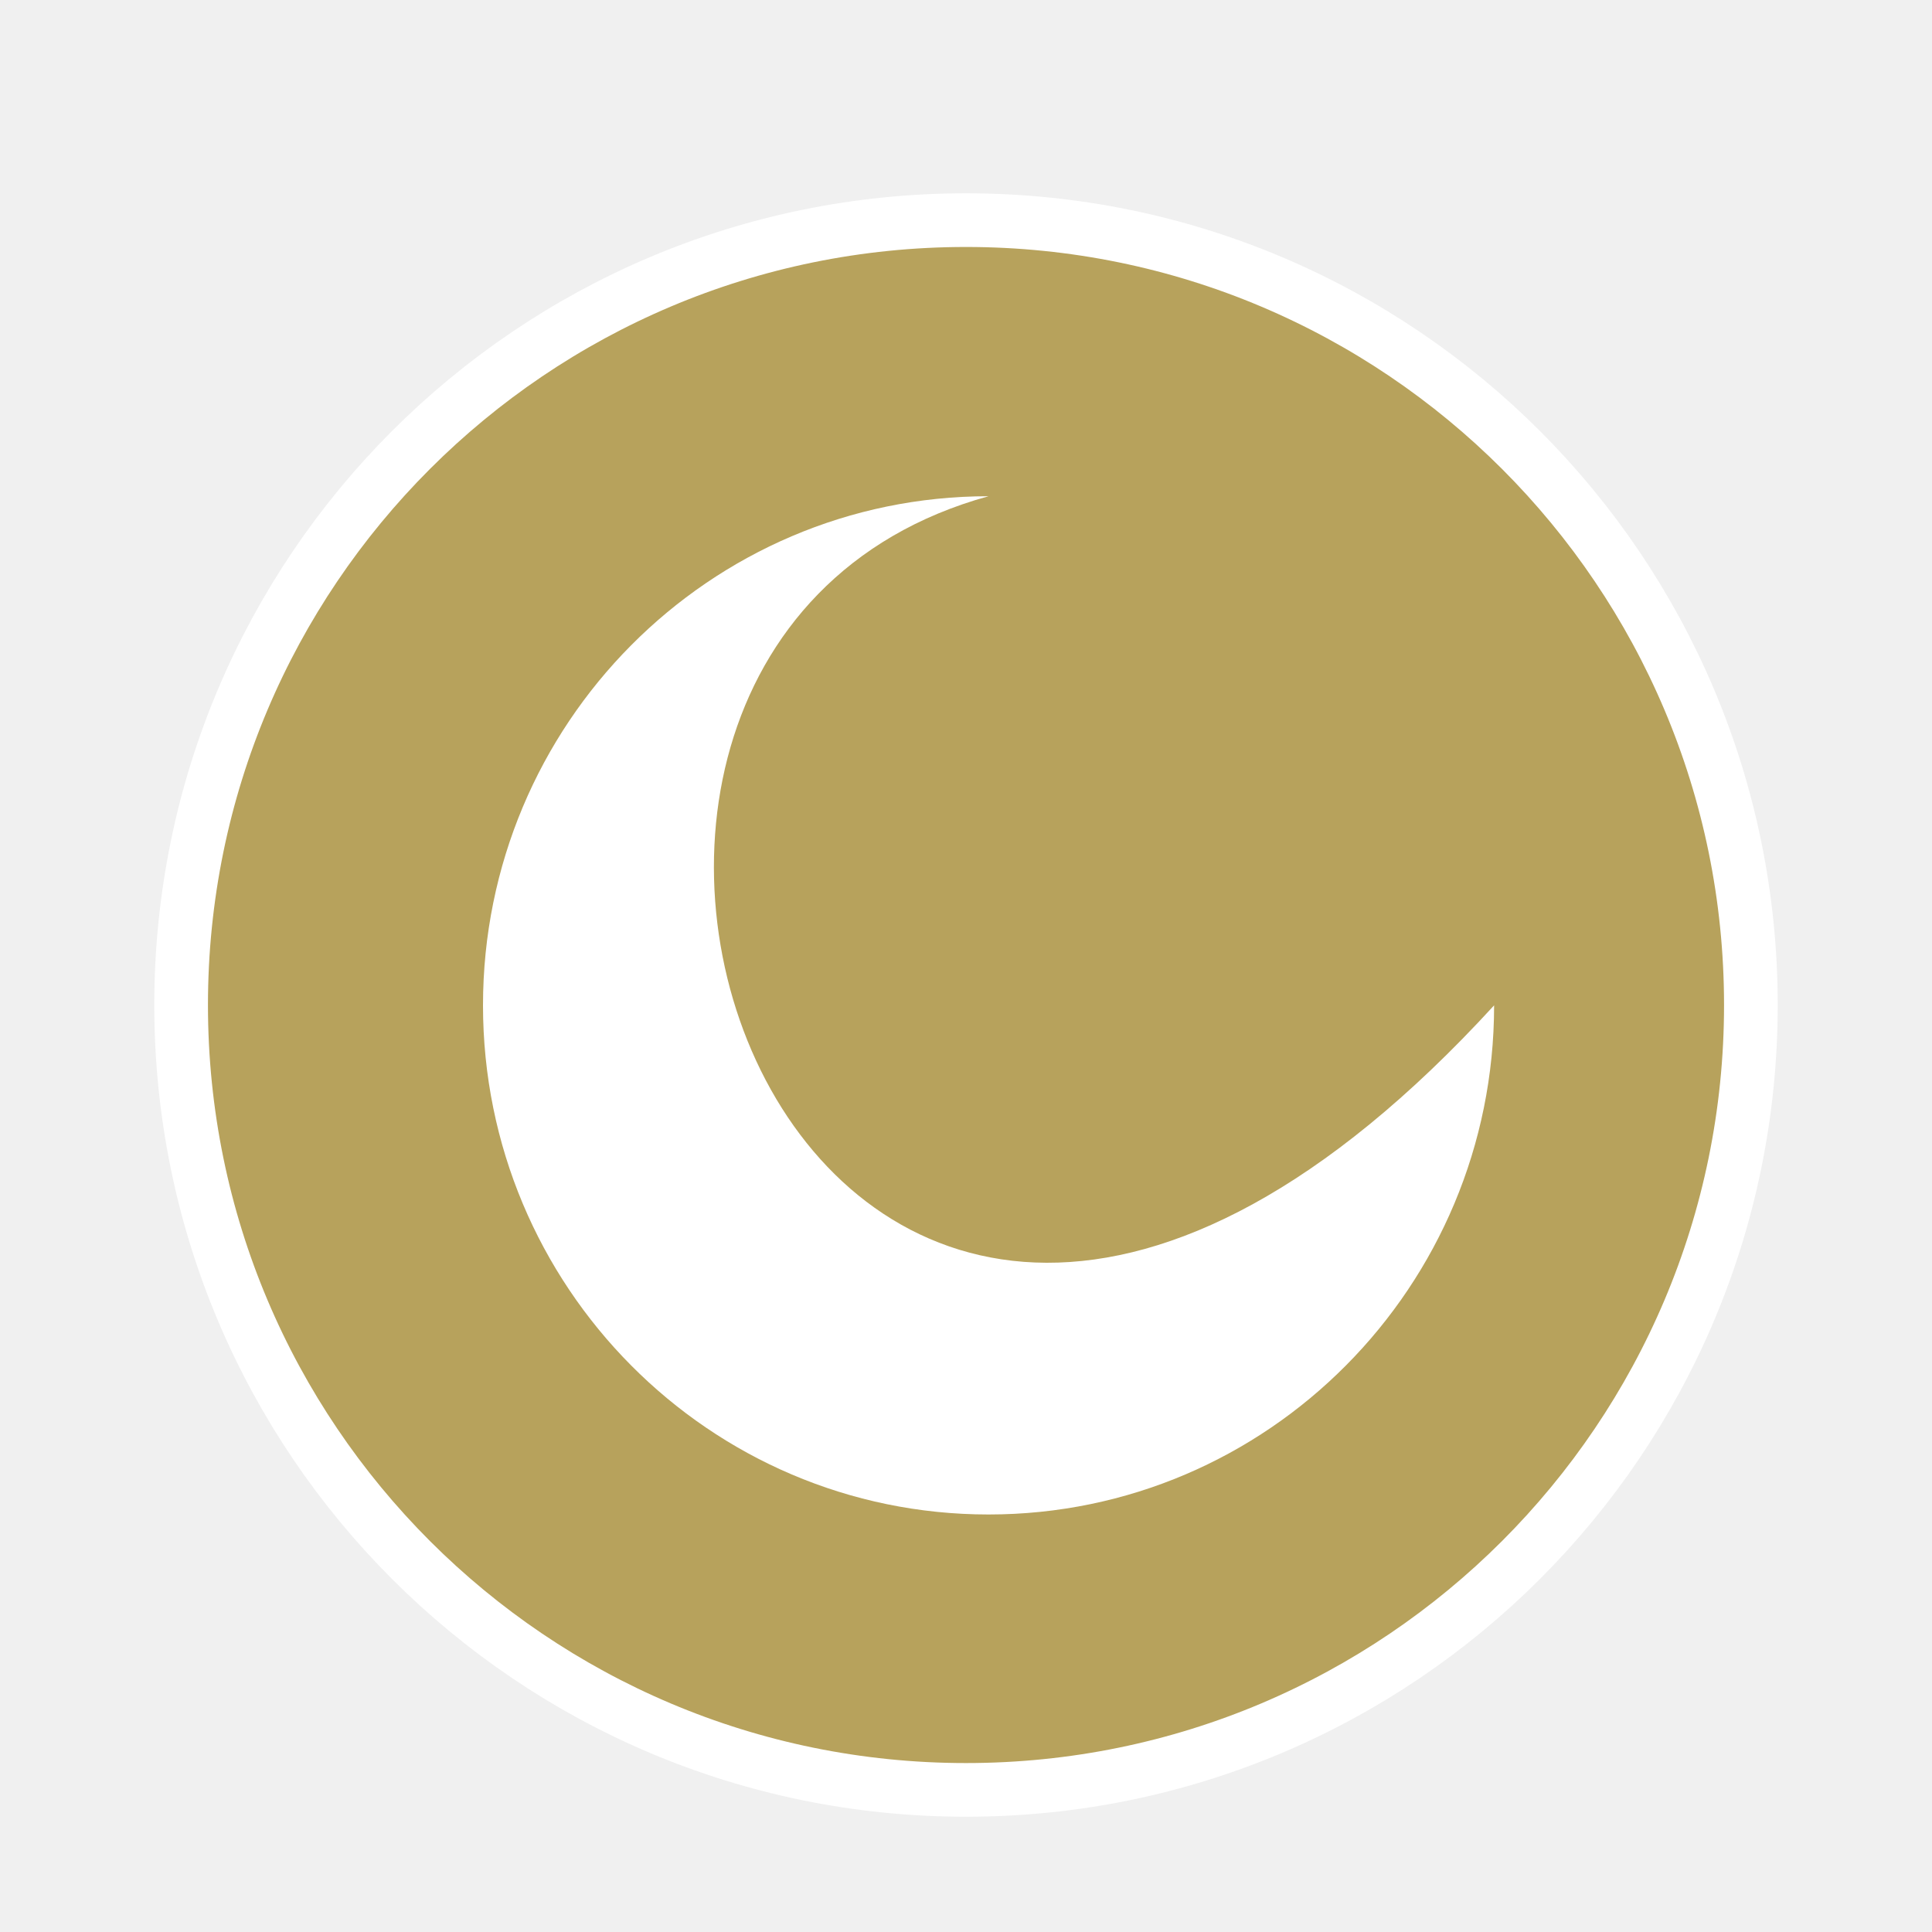
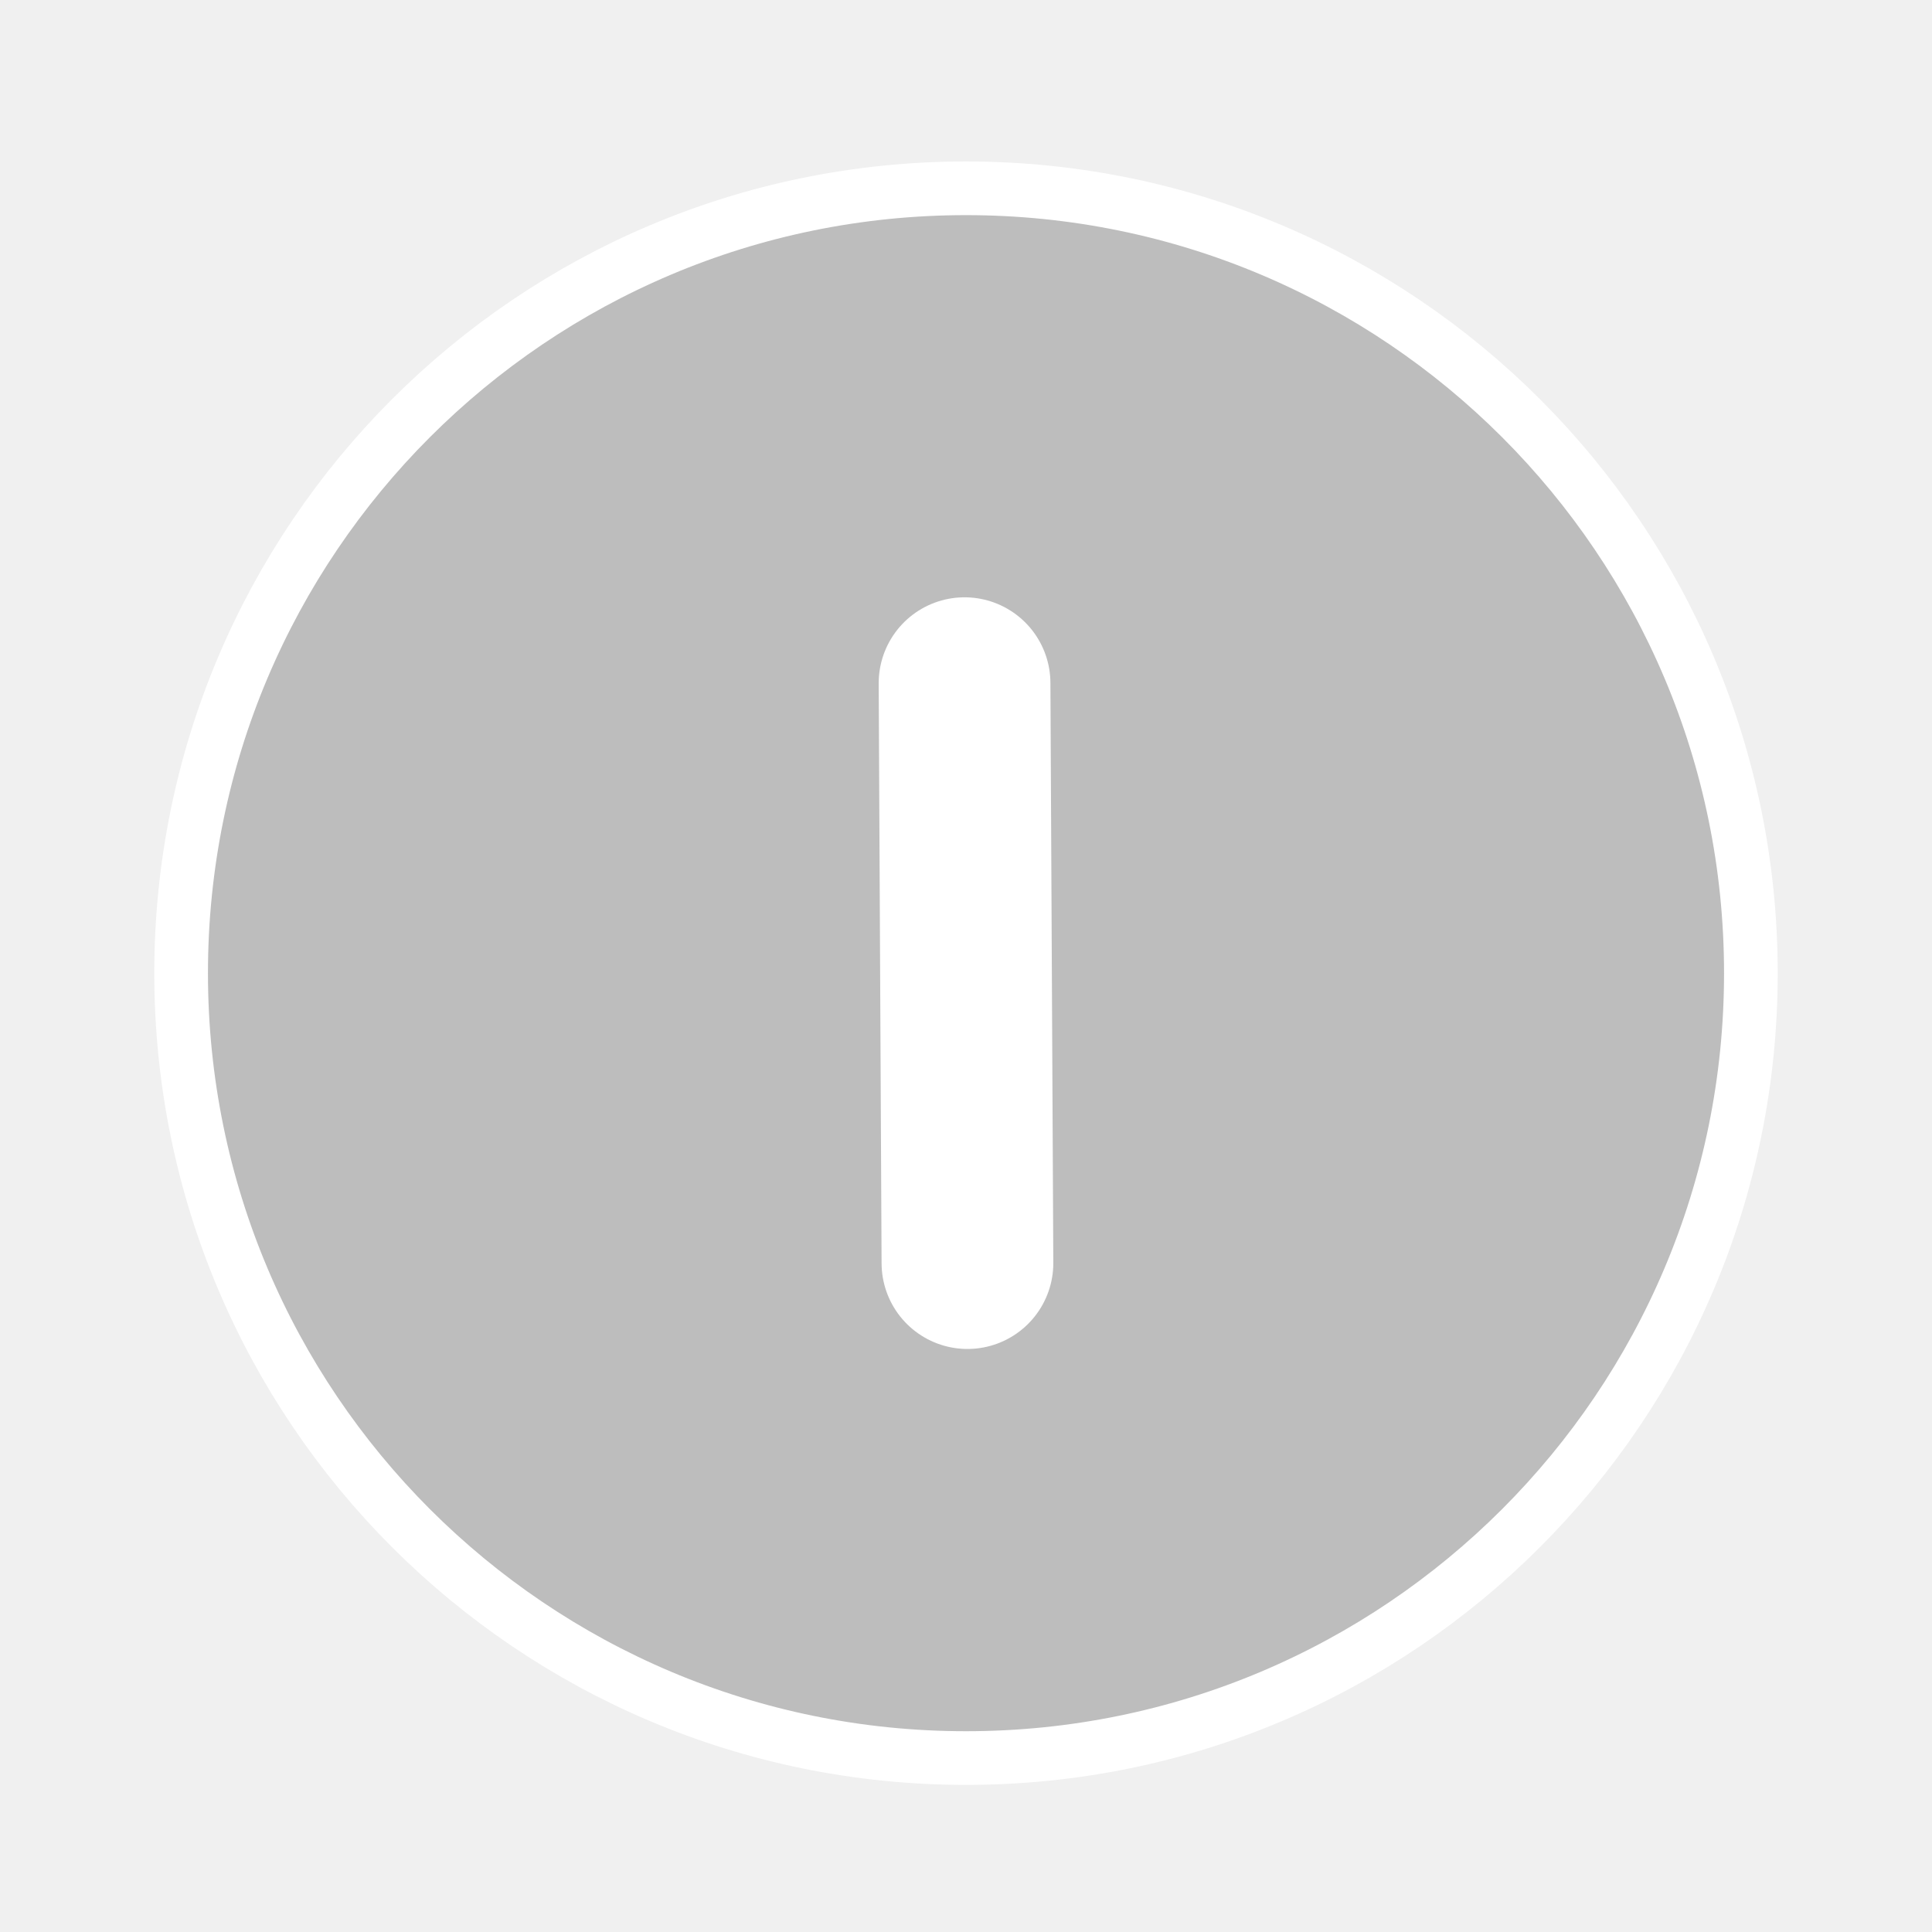
<svg xmlns="http://www.w3.org/2000/svg" width="36pt" height="36pt" viewBox="0 0 36 36" version="1.1" id="svg2">
  <defs id="defs13" />
-   <g id="surface1" style="fill:none;fill-opacity:1;stroke:#ffffff;stroke-opacity:1">
-     <path style="stroke:#ffffff;fill-rule:nonzero;fill:#9a7a10;fill-opacity:0.657;stroke-opacity:1" d="M 18 4.102 L 18 4.102 C 26.078 4.102 32.625 10.648 32.625 18.727 C 32.625 26.805 26.078 33.352 18 33.352 C 9.922 33.352 3.375 26.805 3.375 18.727 C 3.375 10.648 9.922 4.102 18 4.102 Z M 18 4.102 " id="path5" />
+   <g id="surface1" style="fill:none;fill-opacity:1;stroke:#ffffff;stroke-opacity:1" transform="translate(1.0023944e-8,-0.5932506)">
+     <path style="fill:#adadad;fill-opacity:0.751;fill-rule:nonzero;stroke:#ffffff;stroke-opacity:1" d="m 18,4.102 0,0 c 8.078,0 14.625,6.547 14.625,14.625 0,8.078 -6.547,14.625 -14.625,14.625 -8.078,0 -14.625,-6.547 -14.625,-14.625 0,-8.078 6.547,-14.625 14.625,-14.625 z m 0,0" id="path5" />
  </g>
  <g id="surface1-2" transform="matrix(1.803302,0,0,2.053731,7.187231,6.481949)" style="fill:#ffffff;fill-opacity:1" />
-   <path transform="matrix(0.7346359,0,0,0.7316726,1.155583,1.433681)" style="fill:#ffffff;fill-opacity:1;fill-rule:nonzero;stroke:none" d="m 36.324,23.644 c 0,7.161 -5.741,12.966 -12.823,12.966 -7.082,0 -12.823,-5.805 -12.823,-12.966 0,-7.161 5.741,-12.966 12.823,-12.966 -14.488,4.011 -4.508,31.97 12.823,12.966 z" id="path3864" />
+   <path style="fill:#3f2bc6;fill-opacity:1;fill-rule:evenodd;stroke:#ffffff;stroke-width:3.2;stroke-linecap:round;stroke-linejoin:miter;stroke-miterlimit:4;stroke-dasharray:none;stroke-opacity:1" d="M 18.027,23.536 17.973,12.73" id="path4147" />
</svg>
